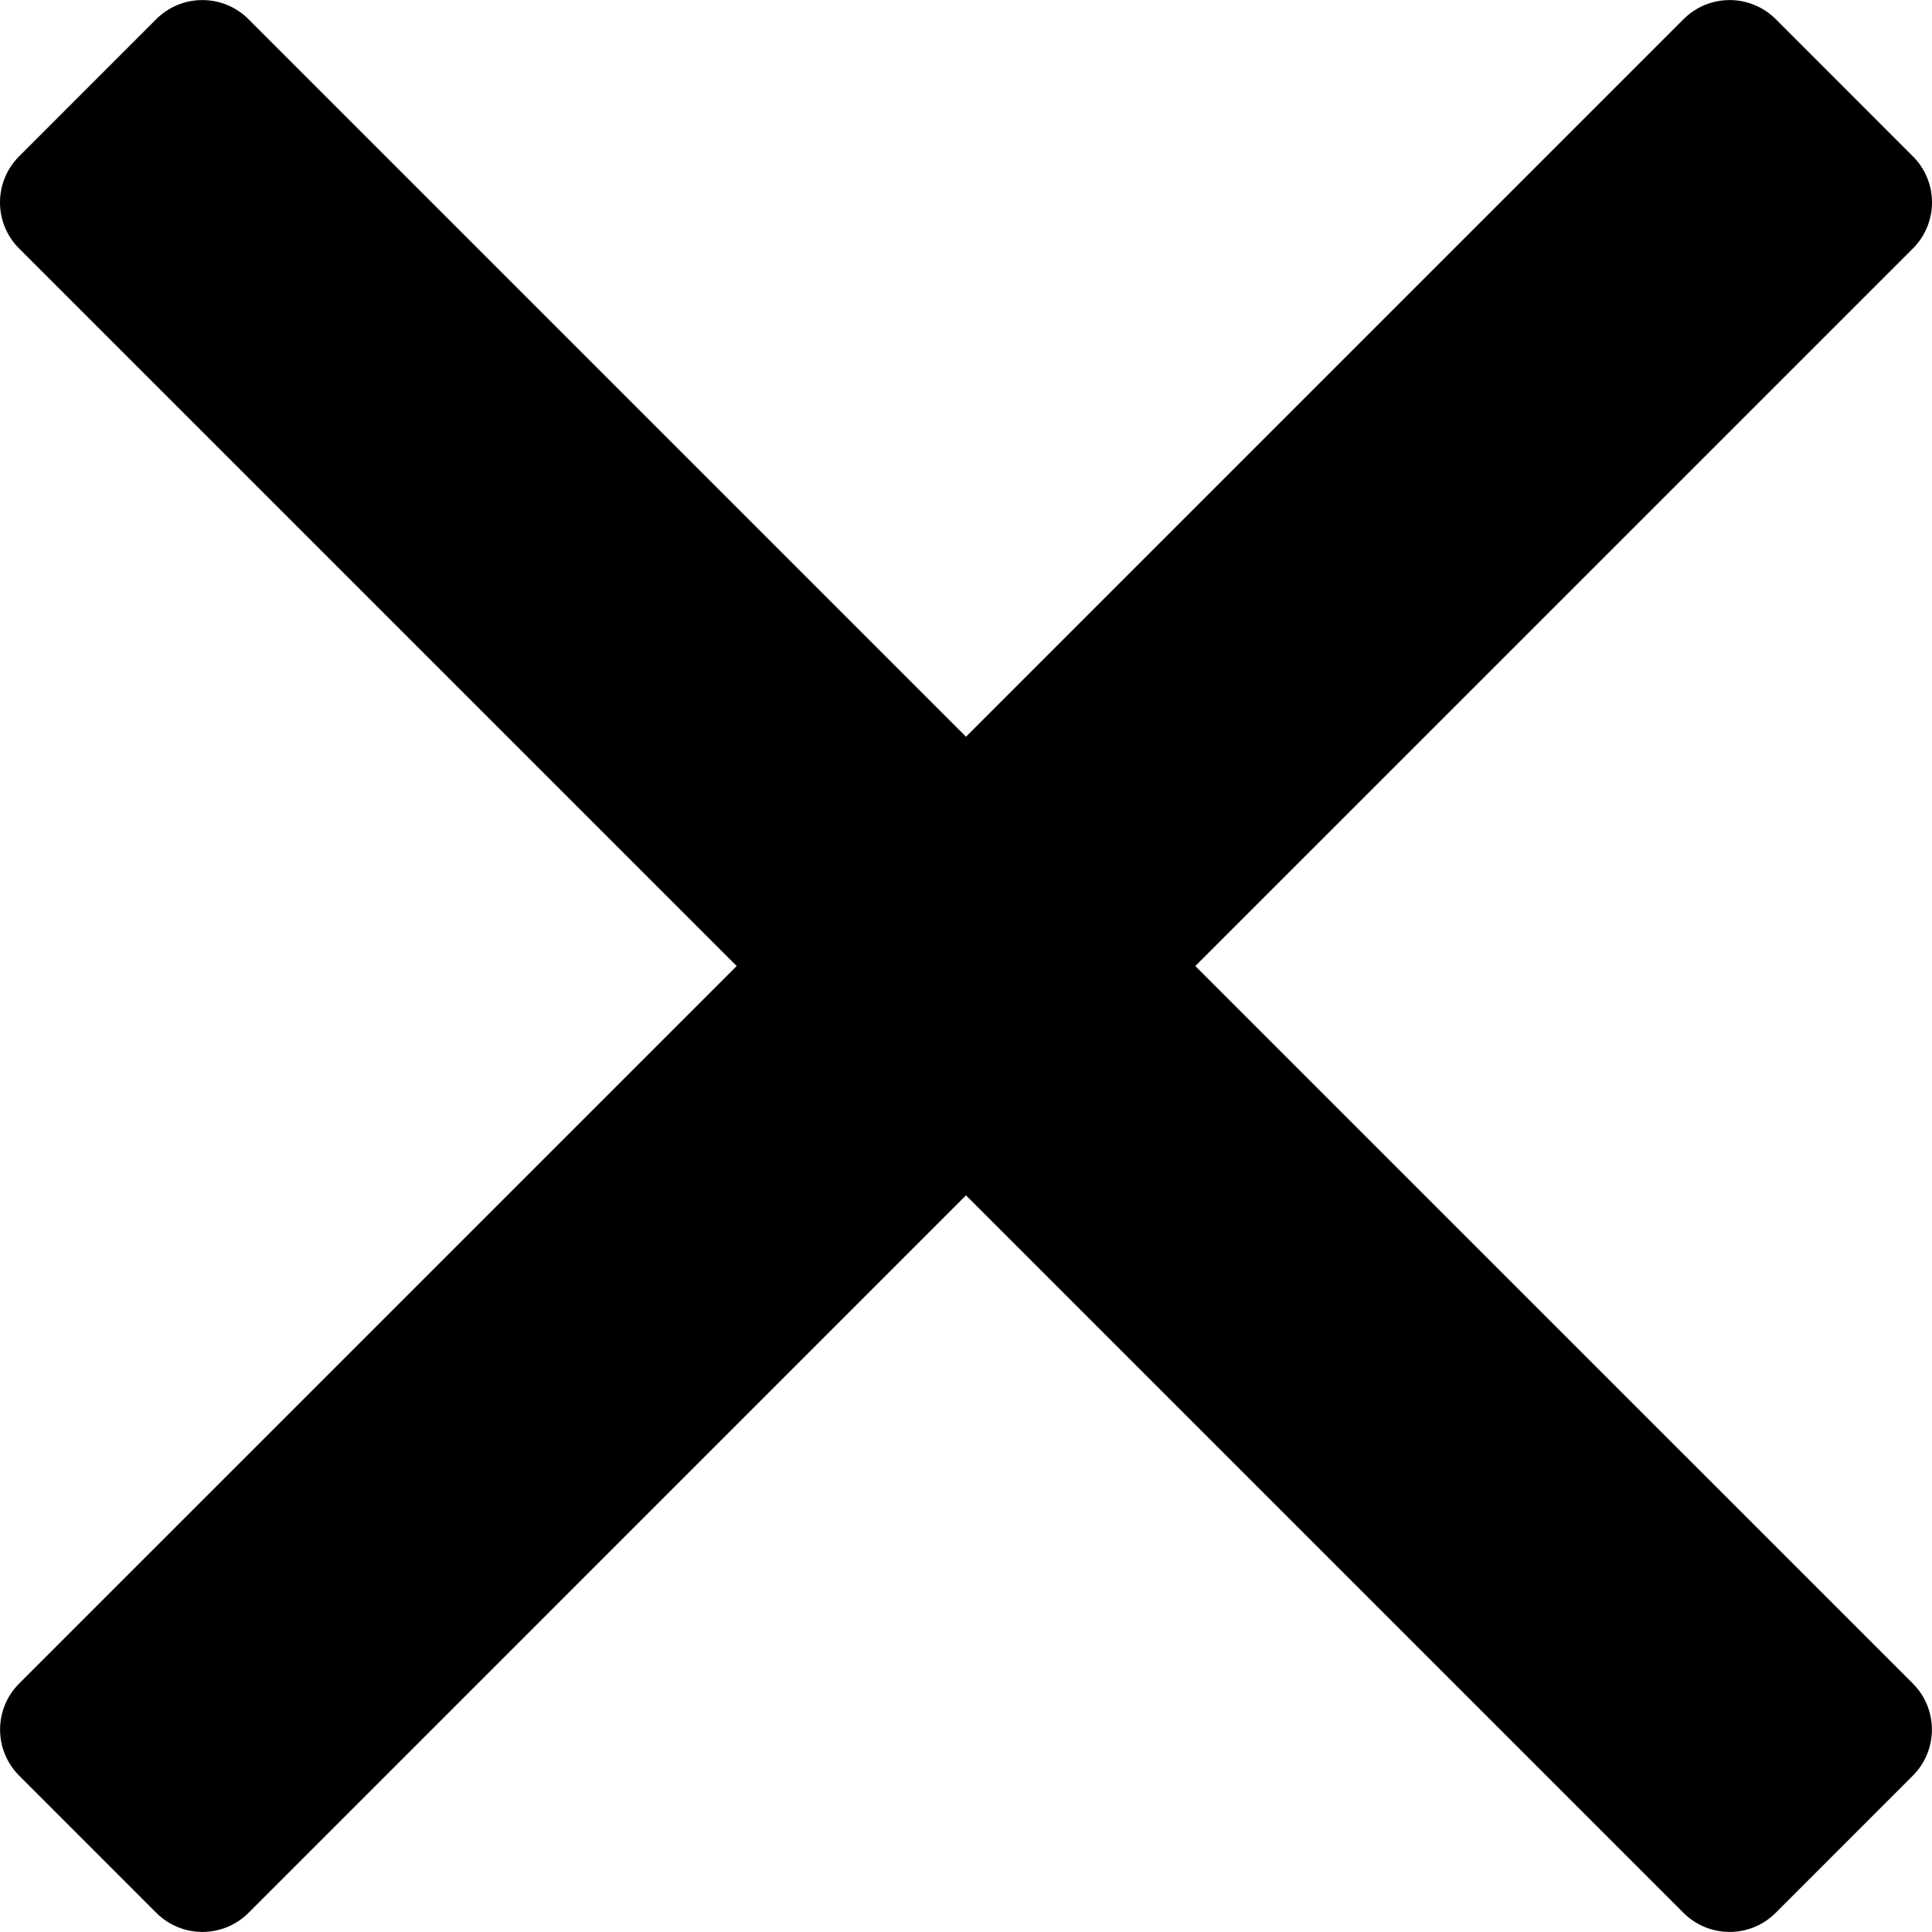
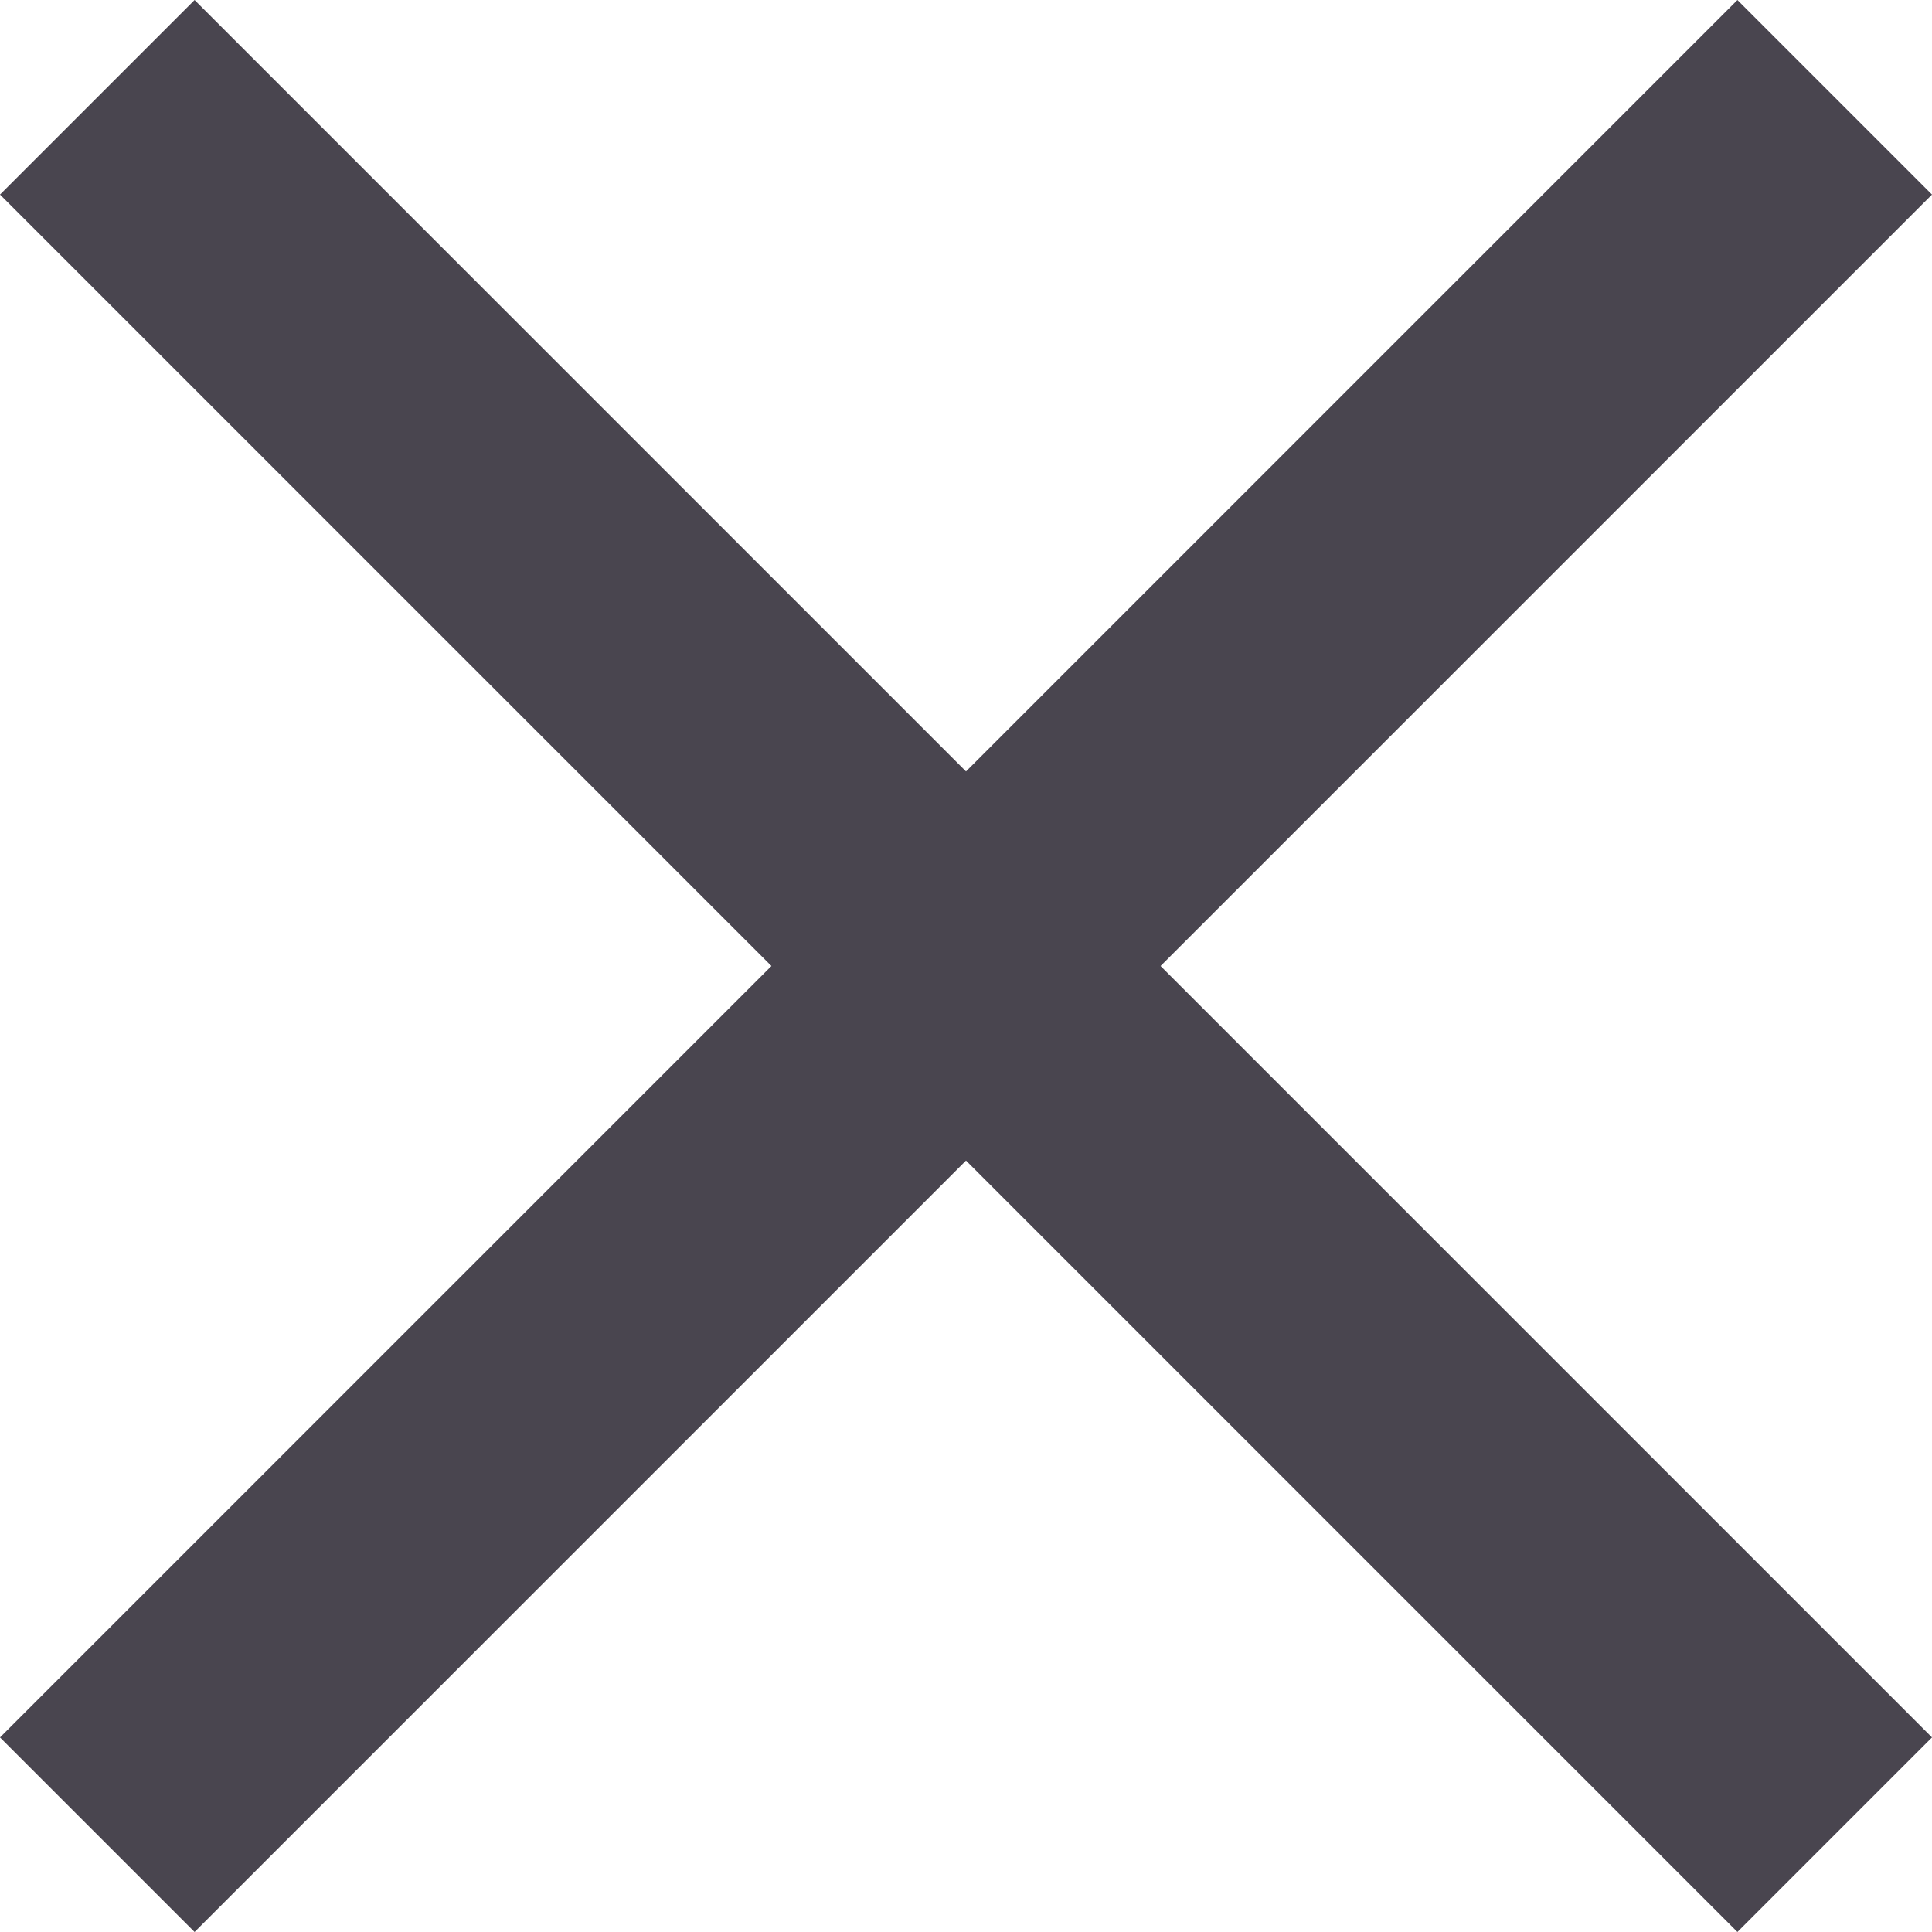
- <svg xmlns="http://www.w3.org/2000/svg" fill="#000000" height="800px" width="800px" version="1.1" id="Capa_1" viewBox="0 0 460.775 460.775" xml:space="preserve">
-   <path d="M285.08,230.397L456.218,59.27c6.076-6.077,6.076-15.911,0-21.986L423.511,4.565c-2.913-2.911-6.866-4.55-10.992-4.55  c-4.127,0-8.08,1.639-10.993,4.55l-171.138,171.14L59.25,4.565c-2.913-2.911-6.866-4.55-10.993-4.55  c-4.126,0-8.08,1.639-10.992,4.55L4.558,37.284c-6.077,6.075-6.077,15.909,0,21.986l171.138,171.128L4.575,401.505  c-6.074,6.077-6.074,15.911,0,21.986l32.709,32.719c2.911,2.911,6.865,4.55,10.992,4.55c4.127,0,8.08-1.639,10.994-4.55  l171.117-171.12l171.118,171.12c2.913,2.911,6.866,4.55,10.993,4.55c4.128,0,8.081-1.639,10.992-4.55l32.709-32.719  c6.074-6.075,6.074-15.909,0-21.986L285.08,230.397z" />
+ <svg xmlns="http://www.w3.org/2000/svg" width="14" height="14" viewBox="0 0 14 14" fill="none">
+   <path d="M14 1.41L12.59 0L7 5.59L1.41 0L0 1.41L5.59 7L0 12.59L1.41 14L7 8.41L12.59 14L14 12.59L8.41 7L14 1.41Z" fill="#49454F" />
</svg>
